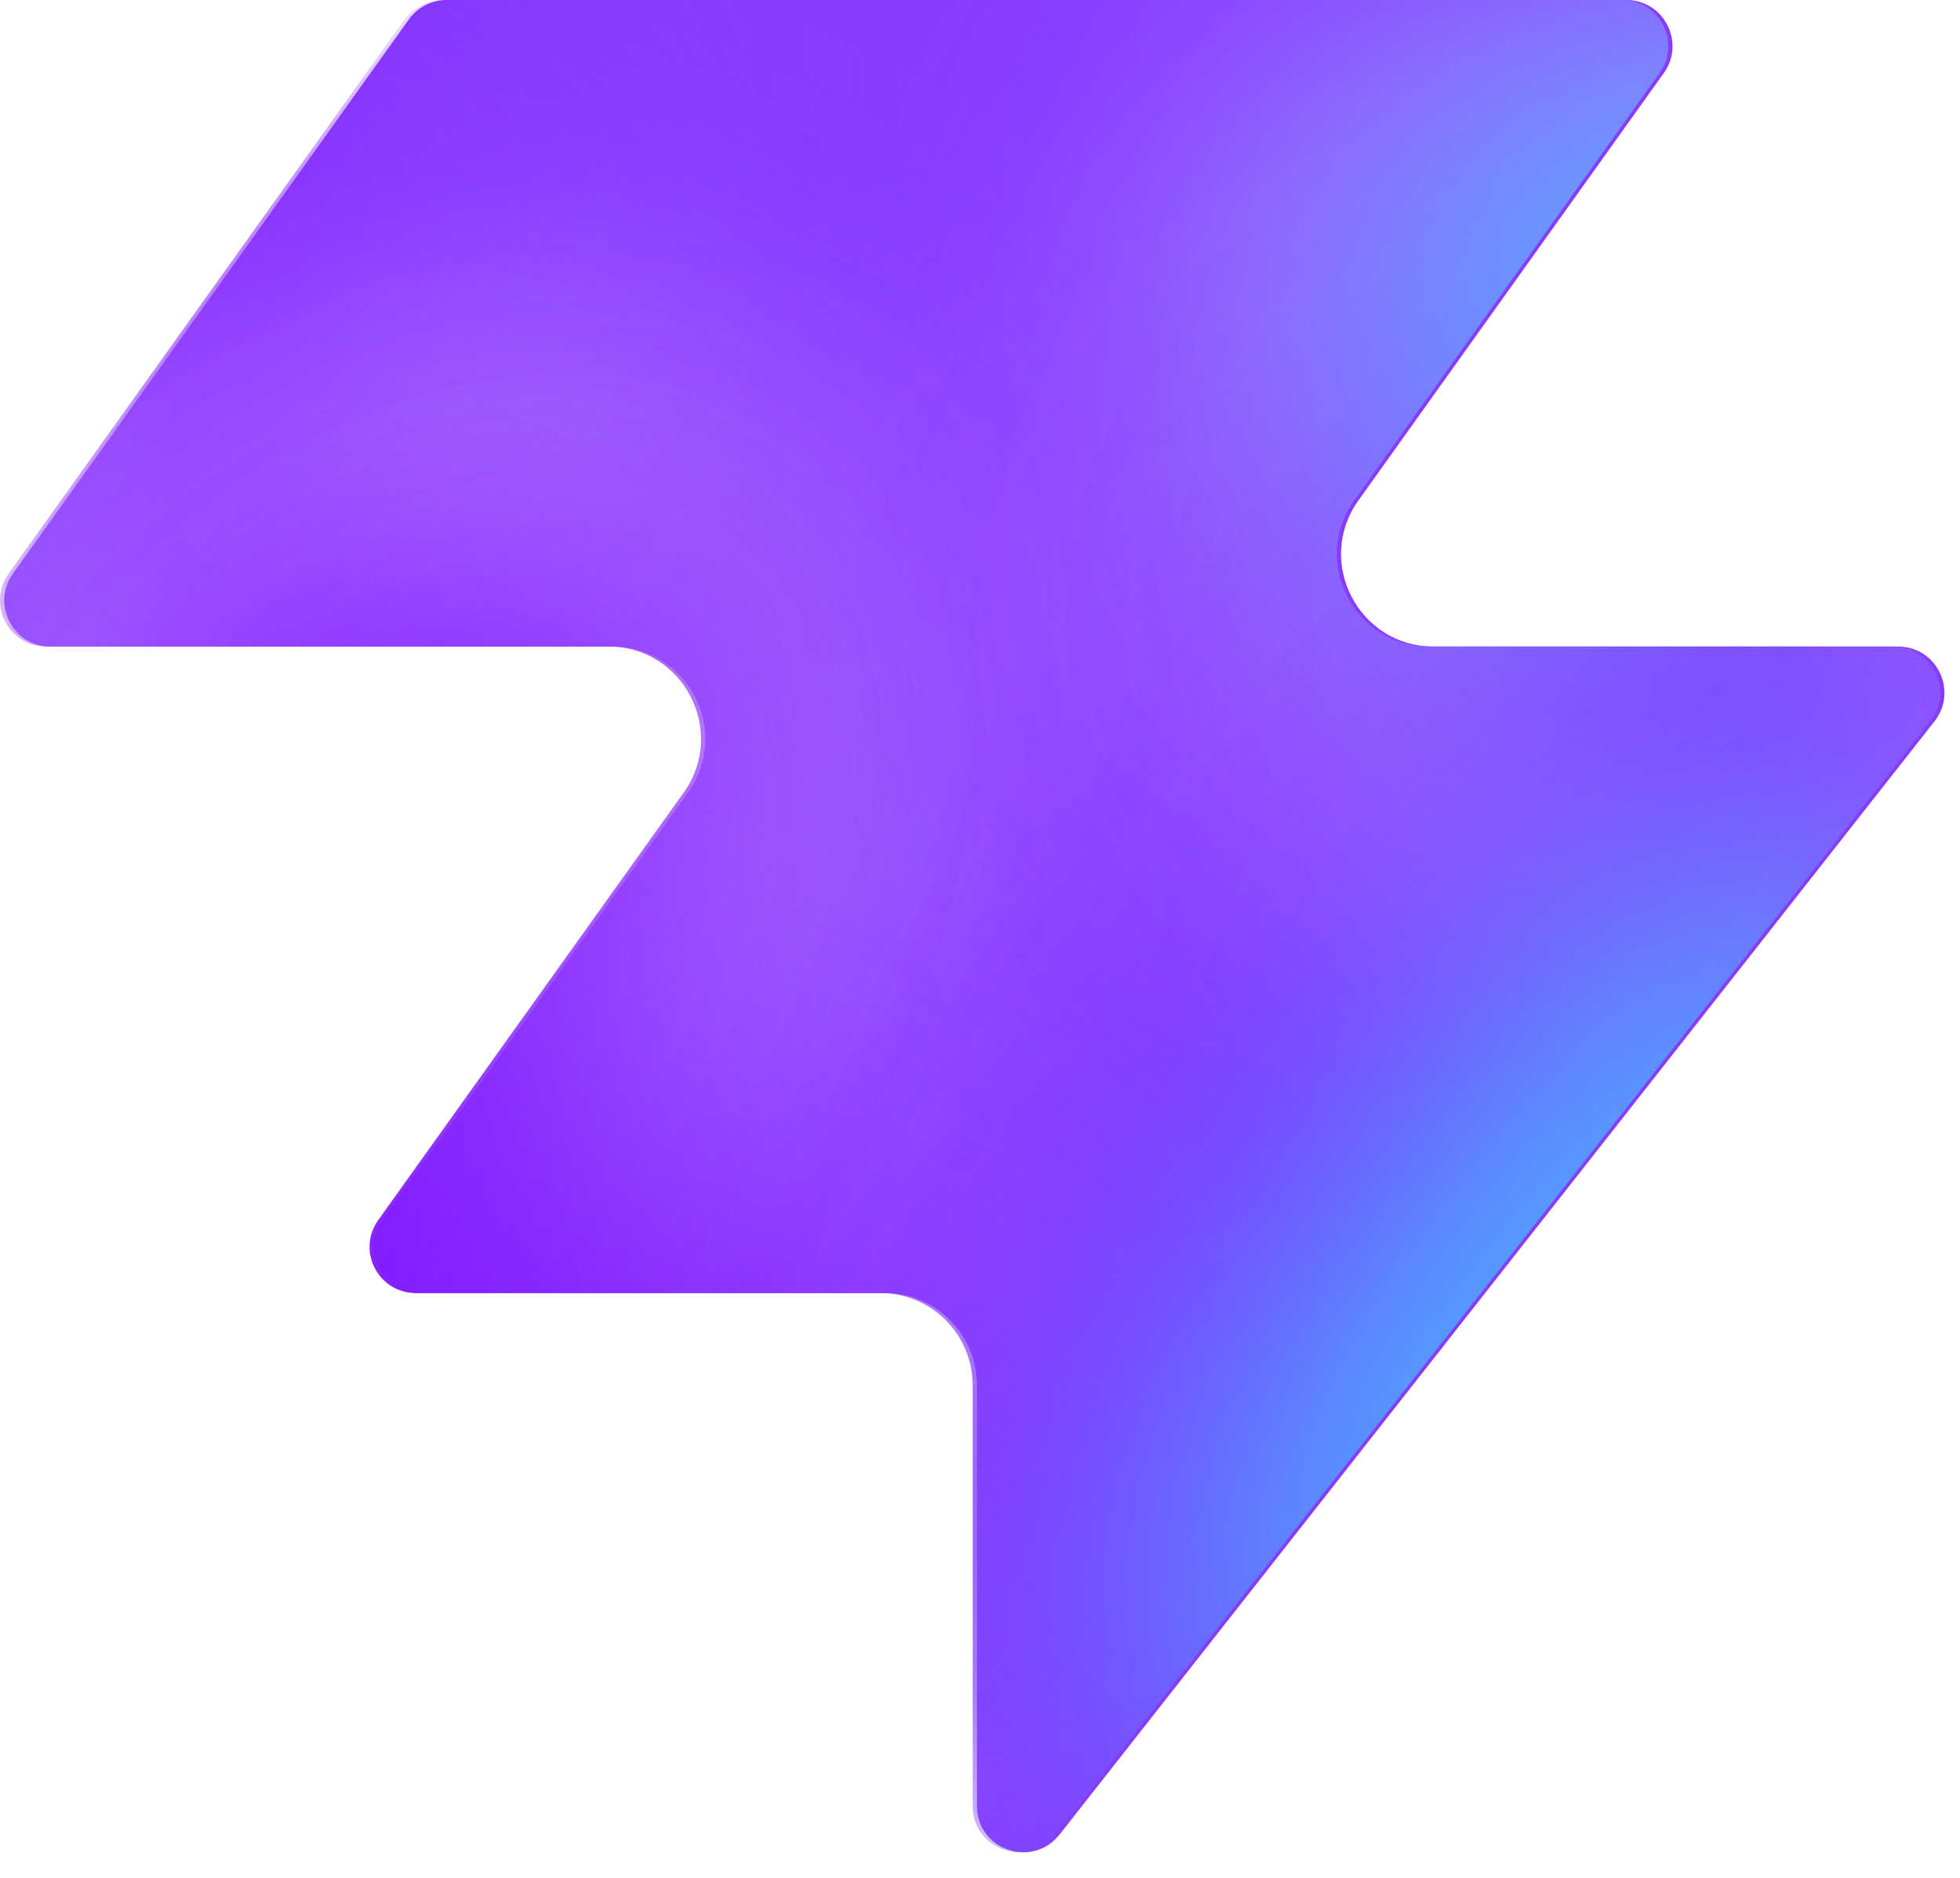
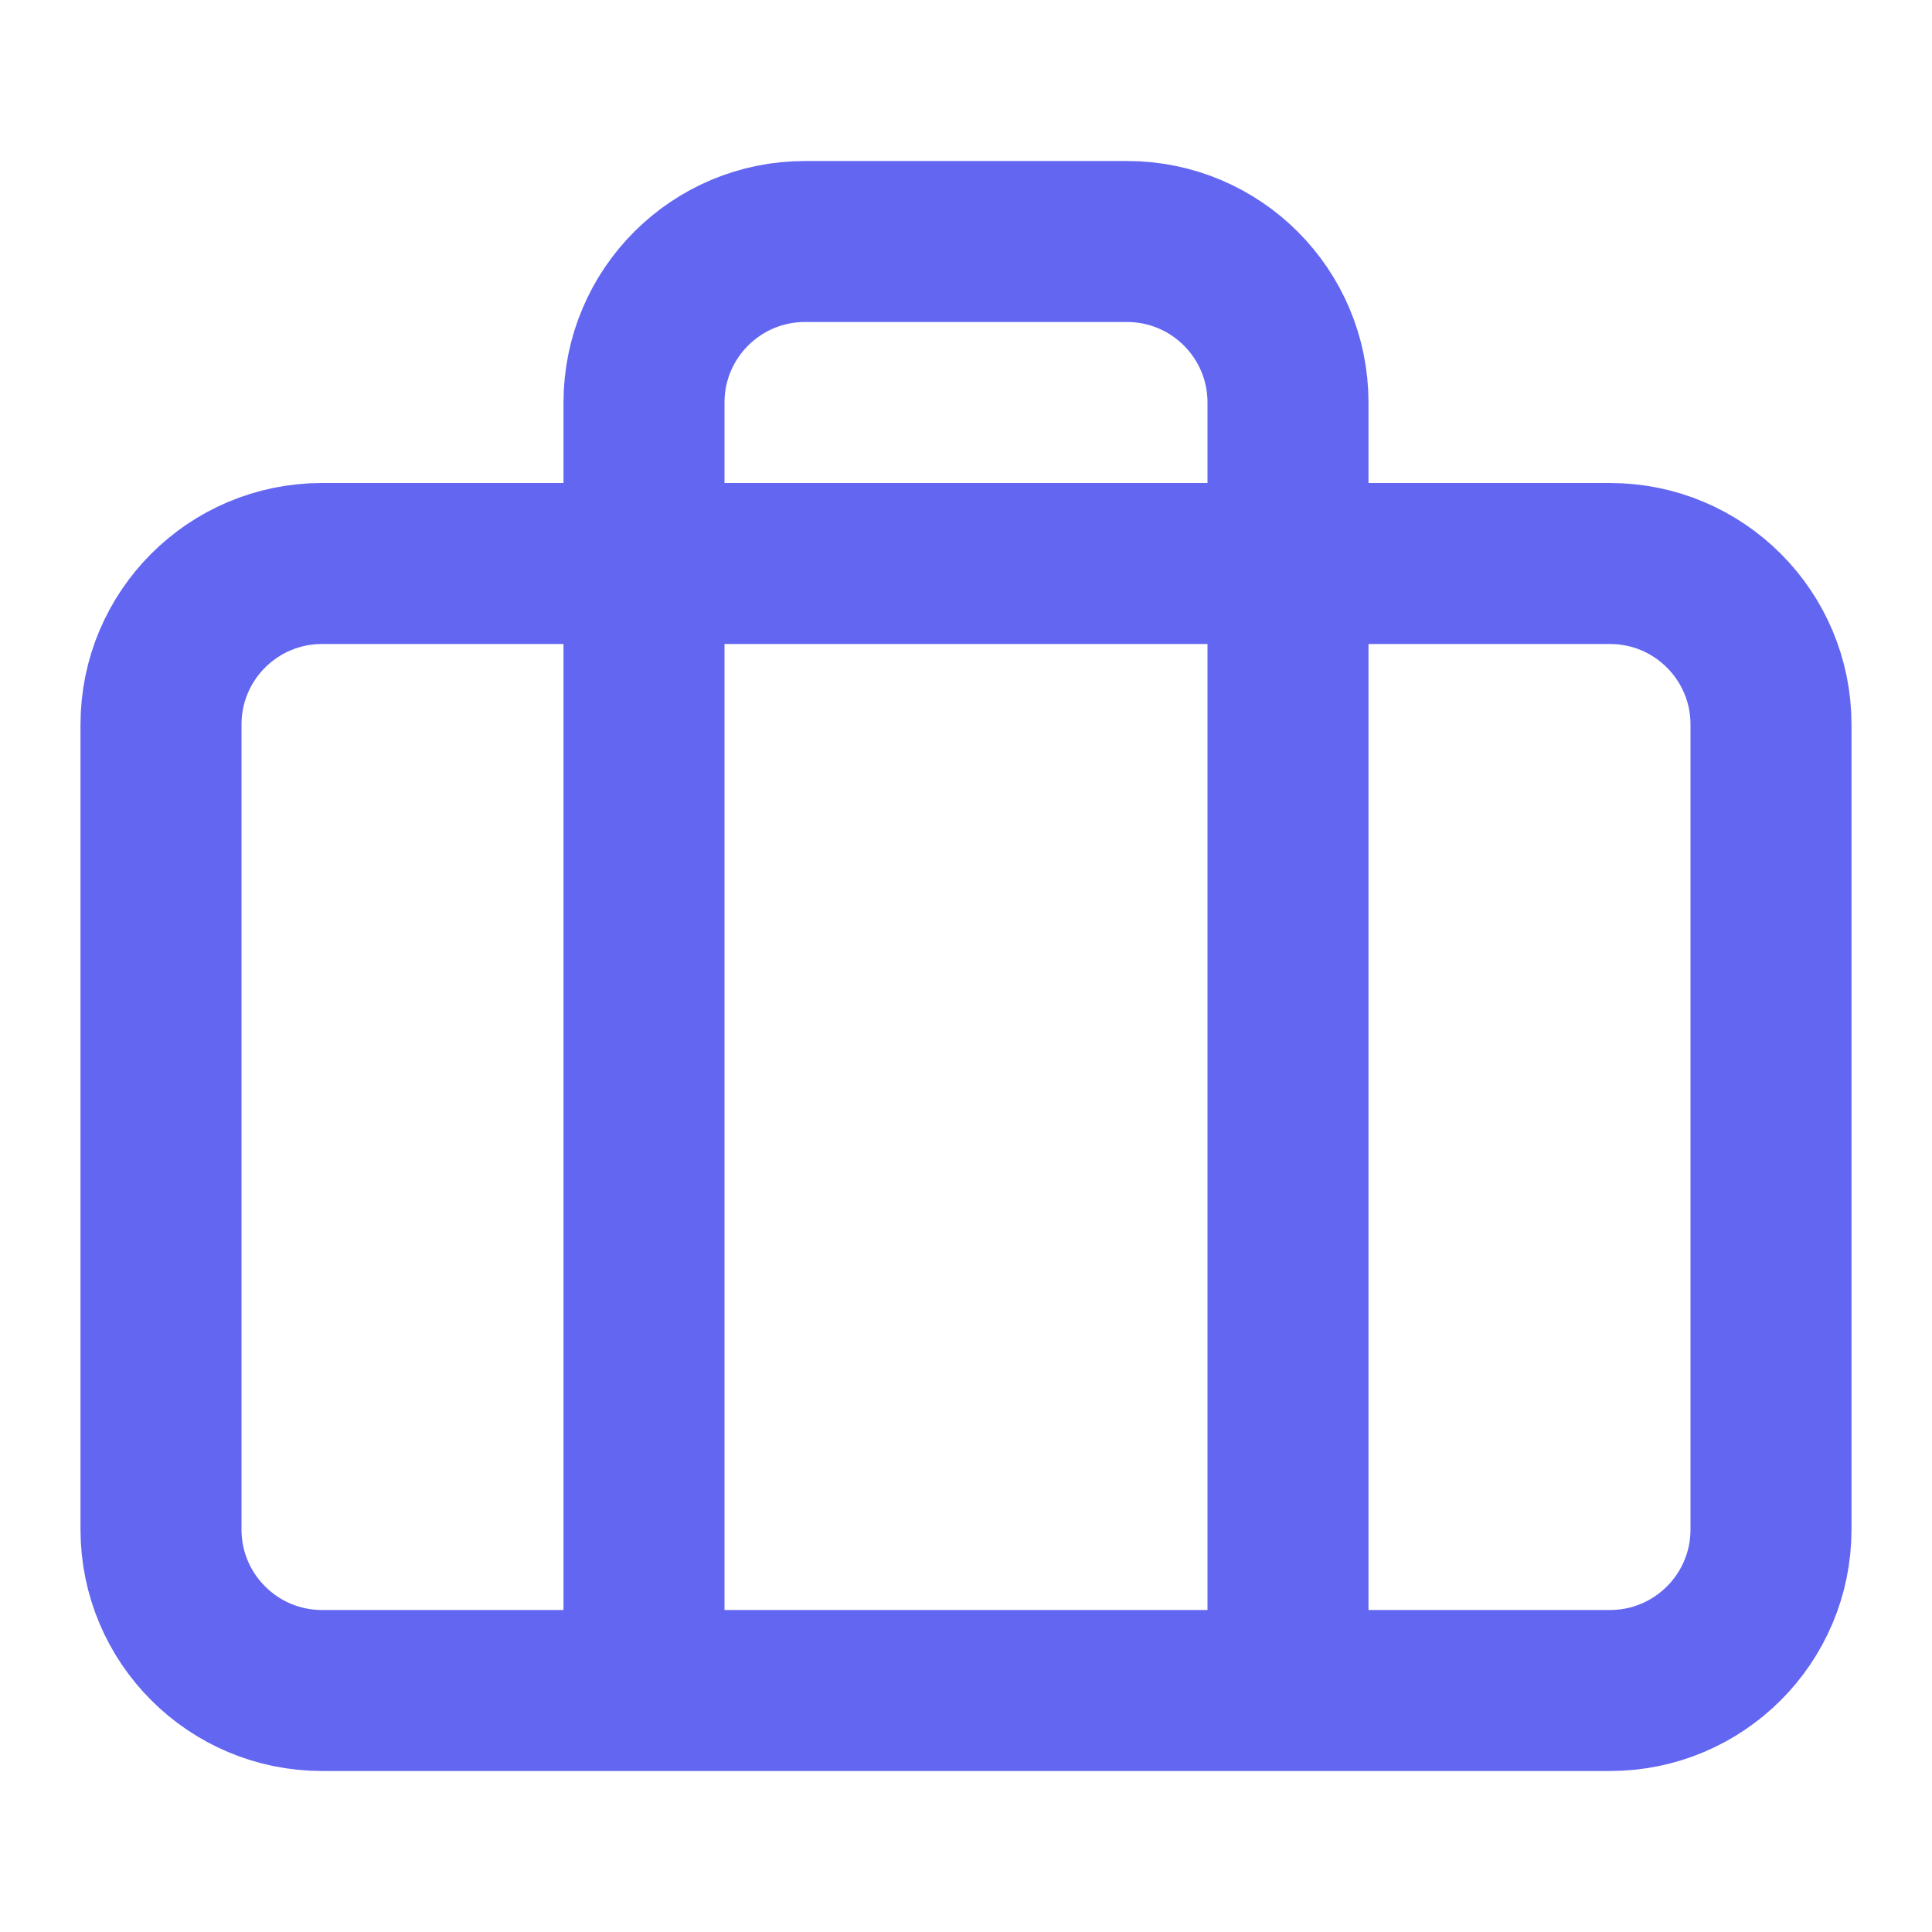
- <svg xmlns="http://www.w3.org/2000/svg" width="48" height="46" fill="none" viewBox="0 0 48 46">
-   <path fill="#863bff" d="M25.946 44.938c-.664.845-2.021.375-2.021-.698V33.937a2.26 2.26 0 0 0-2.262-2.262H10.287c-.92 0-1.456-1.04-.92-1.788l7.48-10.471c1.07-1.497 0-3.578-1.842-3.578H1.237c-.92 0-1.456-1.04-.92-1.788L10.013.474c.214-.297.556-.474.92-.474h28.894c.92 0 1.456 1.04.92 1.788l-7.48 10.471c-1.07 1.498 0 3.579 1.842 3.579h11.377c.943 0 1.473 1.088.89 1.83L25.947 44.94z" style="fill:#863bff;fill:color(display-p3 .525 .23 1);fill-opacity:1" />
-   <mask id="a" width="48" height="46" x="0" y="0" maskUnits="userSpaceOnUse" style="mask-type:alpha">
-     <path fill="#000" d="M25.842 44.938c-.664.844-2.021.375-2.021-.698V33.937a2.26 2.26 0 0 0-2.262-2.262H10.183c-.92 0-1.456-1.04-.92-1.788l7.48-10.471c1.07-1.498 0-3.579-1.842-3.579H1.133c-.92 0-1.456-1.04-.92-1.787L9.91.473c.214-.297.556-.474.92-.474h28.894c.92 0 1.456 1.04.92 1.788l-7.48 10.471c-1.07 1.498 0 3.578 1.842 3.578h11.377c.943 0 1.473 1.088.89 1.832L25.843 44.94z" style="fill:#000;fill-opacity:1" />
-   </mask>
-   <g mask="url(#a)">
-     <g filter="url(#b)">
-       <ellipse cx="5.508" cy="14.704" fill="#ede6ff" rx="5.508" ry="14.704" style="fill:#ede6ff;fill:color(display-p3 .927 .903 1);fill-opacity:1" transform="matrix(.00324 1 1 -.00324 -4.47 31.516)" />
-     </g>
-     <g filter="url(#c)">
-       <ellipse cx="10.399" cy="29.851" fill="#ede6ff" rx="10.399" ry="29.851" style="fill:#ede6ff;fill:color(display-p3 .927 .903 1);fill-opacity:1" transform="matrix(.00324 1 1 -.00324 -39.328 7.883)" />
-     </g>
-     <g filter="url(#d)">
-       <ellipse cx="5.508" cy="30.487" fill="#7e14ff" rx="5.508" ry="30.487" style="fill:#7e14ff;fill:color(display-p3 .492 .077 1);fill-opacity:1" transform="rotate(89.814 -25.913 -14.639)scale(1 -1)" />
-     </g>
-     <g filter="url(#e)">
-       <ellipse cx="5.508" cy="30.599" fill="#7e14ff" rx="5.508" ry="30.599" style="fill:#7e14ff;fill:color(display-p3 .492 .077 1);fill-opacity:1" transform="rotate(89.814 -32.644 -3.334)scale(1 -1)" />
-     </g>
-     <g filter="url(#f)">
-       <ellipse cx="5.508" cy="30.599" fill="#7e14ff" rx="5.508" ry="30.599" style="fill:#7e14ff;fill:color(display-p3 .492 .077 1);fill-opacity:1" transform="matrix(.00324 1 1 -.00324 -34.34 30.47)" />
-     </g>
-     <g filter="url(#g)">
-       <ellipse cx="14.072" cy="22.078" fill="#ede6ff" rx="14.072" ry="22.078" style="fill:#ede6ff;fill:color(display-p3 .927 .903 1);fill-opacity:1" transform="rotate(93.35 24.506 48.493)scale(-1 1)" />
-     </g>
-     <g filter="url(#h)">
-       <ellipse cx="3.47" cy="21.501" fill="#7e14ff" rx="3.47" ry="21.501" style="fill:#7e14ff;fill:color(display-p3 .492 .077 1);fill-opacity:1" transform="rotate(89.009 28.708 47.59)scale(-1 1)" />
-     </g>
-     <g filter="url(#i)">
-       <ellipse cx="3.47" cy="21.501" fill="#7e14ff" rx="3.47" ry="21.501" style="fill:#7e14ff;fill:color(display-p3 .492 .077 1);fill-opacity:1" transform="rotate(89.009 28.708 47.59)scale(-1 1)" />
-     </g>
-     <g filter="url(#j)">
-       <ellipse cx=".387" cy="8.972" fill="#7e14ff" rx="4.407" ry="29.108" style="fill:#7e14ff;fill:color(display-p3 .492 .077 1);fill-opacity:1" transform="rotate(39.51 .387 8.972)" />
-     </g>
-     <g filter="url(#k)">
-       <ellipse cx="47.523" cy="-6.092" fill="#7e14ff" rx="4.407" ry="29.108" style="fill:#7e14ff;fill:color(display-p3 .492 .077 1);fill-opacity:1" transform="rotate(37.892 47.523 -6.092)" />
-     </g>
-     <g filter="url(#l)">
-       <ellipse cx="41.412" cy="6.333" fill="#47bfff" rx="5.971" ry="9.665" style="fill:#47bfff;fill:color(display-p3 .28 .748 1);fill-opacity:1" transform="rotate(37.892 41.412 6.333)" />
-     </g>
-     <g filter="url(#m)">
-       <ellipse cx="-1.879" cy="38.332" fill="#7e14ff" rx="4.407" ry="29.108" style="fill:#7e14ff;fill:color(display-p3 .492 .077 1);fill-opacity:1" transform="rotate(37.892 -1.88 38.332)" />
-     </g>
-     <g filter="url(#n)">
-       <ellipse cx="-1.879" cy="38.332" fill="#7e14ff" rx="4.407" ry="29.108" style="fill:#7e14ff;fill:color(display-p3 .492 .077 1);fill-opacity:1" transform="rotate(37.892 -1.88 38.332)" />
-     </g>
-     <g filter="url(#o)">
-       <ellipse cx="35.651" cy="29.907" fill="#7e14ff" rx="4.407" ry="29.108" style="fill:#7e14ff;fill:color(display-p3 .492 .077 1);fill-opacity:1" transform="rotate(37.892 35.651 29.907)" />
-     </g>
-     <g filter="url(#p)">
-       <ellipse cx="38.418" cy="32.4" fill="#47bfff" rx="5.971" ry="15.297" style="fill:#47bfff;fill:color(display-p3 .28 .748 1);fill-opacity:1" transform="rotate(37.892 38.418 32.4)" />
-     </g>
-   </g>
-   <defs>
-     <filter id="b" width="60.045" height="41.654" x="-19.77" y="16.149" color-interpolation-filters="sRGB" filterUnits="userSpaceOnUse">
-       <feFlood flood-opacity="0" result="BackgroundImageFix" />
-       <feBlend in="SourceGraphic" in2="BackgroundImageFix" result="shape" />
-       <feGaussianBlur result="effect1_foregroundBlur_2002_17158" stdDeviation="7.659" />
-     </filter>
-     <filter id="c" width="90.34" height="51.437" x="-54.613" y="-7.533" color-interpolation-filters="sRGB" filterUnits="userSpaceOnUse">
-       <feFlood flood-opacity="0" result="BackgroundImageFix" />
-       <feBlend in="SourceGraphic" in2="BackgroundImageFix" result="shape" />
-       <feGaussianBlur result="effect1_foregroundBlur_2002_17158" stdDeviation="7.659" />
-     </filter>
-     <filter id="d" width="79.355" height="29.4" x="-49.64" y="2.03" color-interpolation-filters="sRGB" filterUnits="userSpaceOnUse">
-       <feFlood flood-opacity="0" result="BackgroundImageFix" />
-       <feBlend in="SourceGraphic" in2="BackgroundImageFix" result="shape" />
-       <feGaussianBlur result="effect1_foregroundBlur_2002_17158" stdDeviation="4.596" />
-     </filter>
-     <filter id="e" width="79.579" height="29.4" x="-45.045" y="20.029" color-interpolation-filters="sRGB" filterUnits="userSpaceOnUse">
-       <feFlood flood-opacity="0" result="BackgroundImageFix" />
-       <feBlend in="SourceGraphic" in2="BackgroundImageFix" result="shape" />
-       <feGaussianBlur result="effect1_foregroundBlur_2002_17158" stdDeviation="4.596" />
-     </filter>
-     <filter id="f" width="79.579" height="29.4" x="-43.513" y="21.178" color-interpolation-filters="sRGB" filterUnits="userSpaceOnUse">
-       <feFlood flood-opacity="0" result="BackgroundImageFix" />
-       <feBlend in="SourceGraphic" in2="BackgroundImageFix" result="shape" />
-       <feGaussianBlur result="effect1_foregroundBlur_2002_17158" stdDeviation="4.596" />
-     </filter>
-     <filter id="g" width="74.749" height="58.852" x="15.756" y="-17.901" color-interpolation-filters="sRGB" filterUnits="userSpaceOnUse">
-       <feFlood flood-opacity="0" result="BackgroundImageFix" />
-       <feBlend in="SourceGraphic" in2="BackgroundImageFix" result="shape" />
-       <feGaussianBlur result="effect1_foregroundBlur_2002_17158" stdDeviation="7.659" />
-     </filter>
-     <filter id="h" width="61.377" height="25.362" x="23.548" y="2.284" color-interpolation-filters="sRGB" filterUnits="userSpaceOnUse">
-       <feFlood flood-opacity="0" result="BackgroundImageFix" />
-       <feBlend in="SourceGraphic" in2="BackgroundImageFix" result="shape" />
-       <feGaussianBlur result="effect1_foregroundBlur_2002_17158" stdDeviation="4.596" />
-     </filter>
-     <filter id="i" width="61.377" height="25.362" x="23.548" y="2.284" color-interpolation-filters="sRGB" filterUnits="userSpaceOnUse">
-       <feFlood flood-opacity="0" result="BackgroundImageFix" />
-       <feBlend in="SourceGraphic" in2="BackgroundImageFix" result="shape" />
-       <feGaussianBlur result="effect1_foregroundBlur_2002_17158" stdDeviation="4.596" />
-     </filter>
-     <filter id="j" width="56.045" height="63.649" x="-27.636" y="-22.853" color-interpolation-filters="sRGB" filterUnits="userSpaceOnUse">
-       <feFlood flood-opacity="0" result="BackgroundImageFix" />
-       <feBlend in="SourceGraphic" in2="BackgroundImageFix" result="shape" />
-       <feGaussianBlur result="effect1_foregroundBlur_2002_17158" stdDeviation="4.596" />
-     </filter>
-     <filter id="k" width="54.814" height="64.646" x="20.116" y="-38.415" color-interpolation-filters="sRGB" filterUnits="userSpaceOnUse">
-       <feFlood flood-opacity="0" result="BackgroundImageFix" />
-       <feBlend in="SourceGraphic" in2="BackgroundImageFix" result="shape" />
-       <feGaussianBlur result="effect1_foregroundBlur_2002_17158" stdDeviation="4.596" />
-     </filter>
-     <filter id="l" width="33.541" height="35.313" x="24.641" y="-11.323" color-interpolation-filters="sRGB" filterUnits="userSpaceOnUse">
-       <feFlood flood-opacity="0" result="BackgroundImageFix" />
-       <feBlend in="SourceGraphic" in2="BackgroundImageFix" result="shape" />
-       <feGaussianBlur result="effect1_foregroundBlur_2002_17158" stdDeviation="4.596" />
-     </filter>
-     <filter id="m" width="54.814" height="64.646" x="-29.286" y="6.009" color-interpolation-filters="sRGB" filterUnits="userSpaceOnUse">
-       <feFlood flood-opacity="0" result="BackgroundImageFix" />
-       <feBlend in="SourceGraphic" in2="BackgroundImageFix" result="shape" />
-       <feGaussianBlur result="effect1_foregroundBlur_2002_17158" stdDeviation="4.596" />
-     </filter>
-     <filter id="n" width="54.814" height="64.646" x="-29.286" y="6.009" color-interpolation-filters="sRGB" filterUnits="userSpaceOnUse">
-       <feFlood flood-opacity="0" result="BackgroundImageFix" />
-       <feBlend in="SourceGraphic" in2="BackgroundImageFix" result="shape" />
-       <feGaussianBlur result="effect1_foregroundBlur_2002_17158" stdDeviation="4.596" />
-     </filter>
-     <filter id="o" width="54.814" height="64.646" x="8.244" y="-2.416" color-interpolation-filters="sRGB" filterUnits="userSpaceOnUse">
-       <feFlood flood-opacity="0" result="BackgroundImageFix" />
-       <feBlend in="SourceGraphic" in2="BackgroundImageFix" result="shape" />
-       <feGaussianBlur result="effect1_foregroundBlur_2002_17158" stdDeviation="4.596" />
-     </filter>
-     <filter id="p" width="39.409" height="43.623" x="18.713" y="10.588" color-interpolation-filters="sRGB" filterUnits="userSpaceOnUse">
-       <feFlood flood-opacity="0" result="BackgroundImageFix" />
-       <feBlend in="SourceGraphic" in2="BackgroundImageFix" result="shape" />
-       <feGaussianBlur result="effect1_foregroundBlur_2002_17158" stdDeviation="4.596" />
-     </filter>
-   </defs>
+ <svg xmlns="http://www.w3.org/2000/svg" viewBox="0 0 24 24" fill="none" stroke="#6366f1" stroke-width="2">
+   <rect x="2" y="7" width="20" height="14" rx="2" ry="2" />
+   <path d="M16 21V5a2 2 0 0 0-2-2h-4a2 2 0 0 0-2 2v16" />
</svg>
